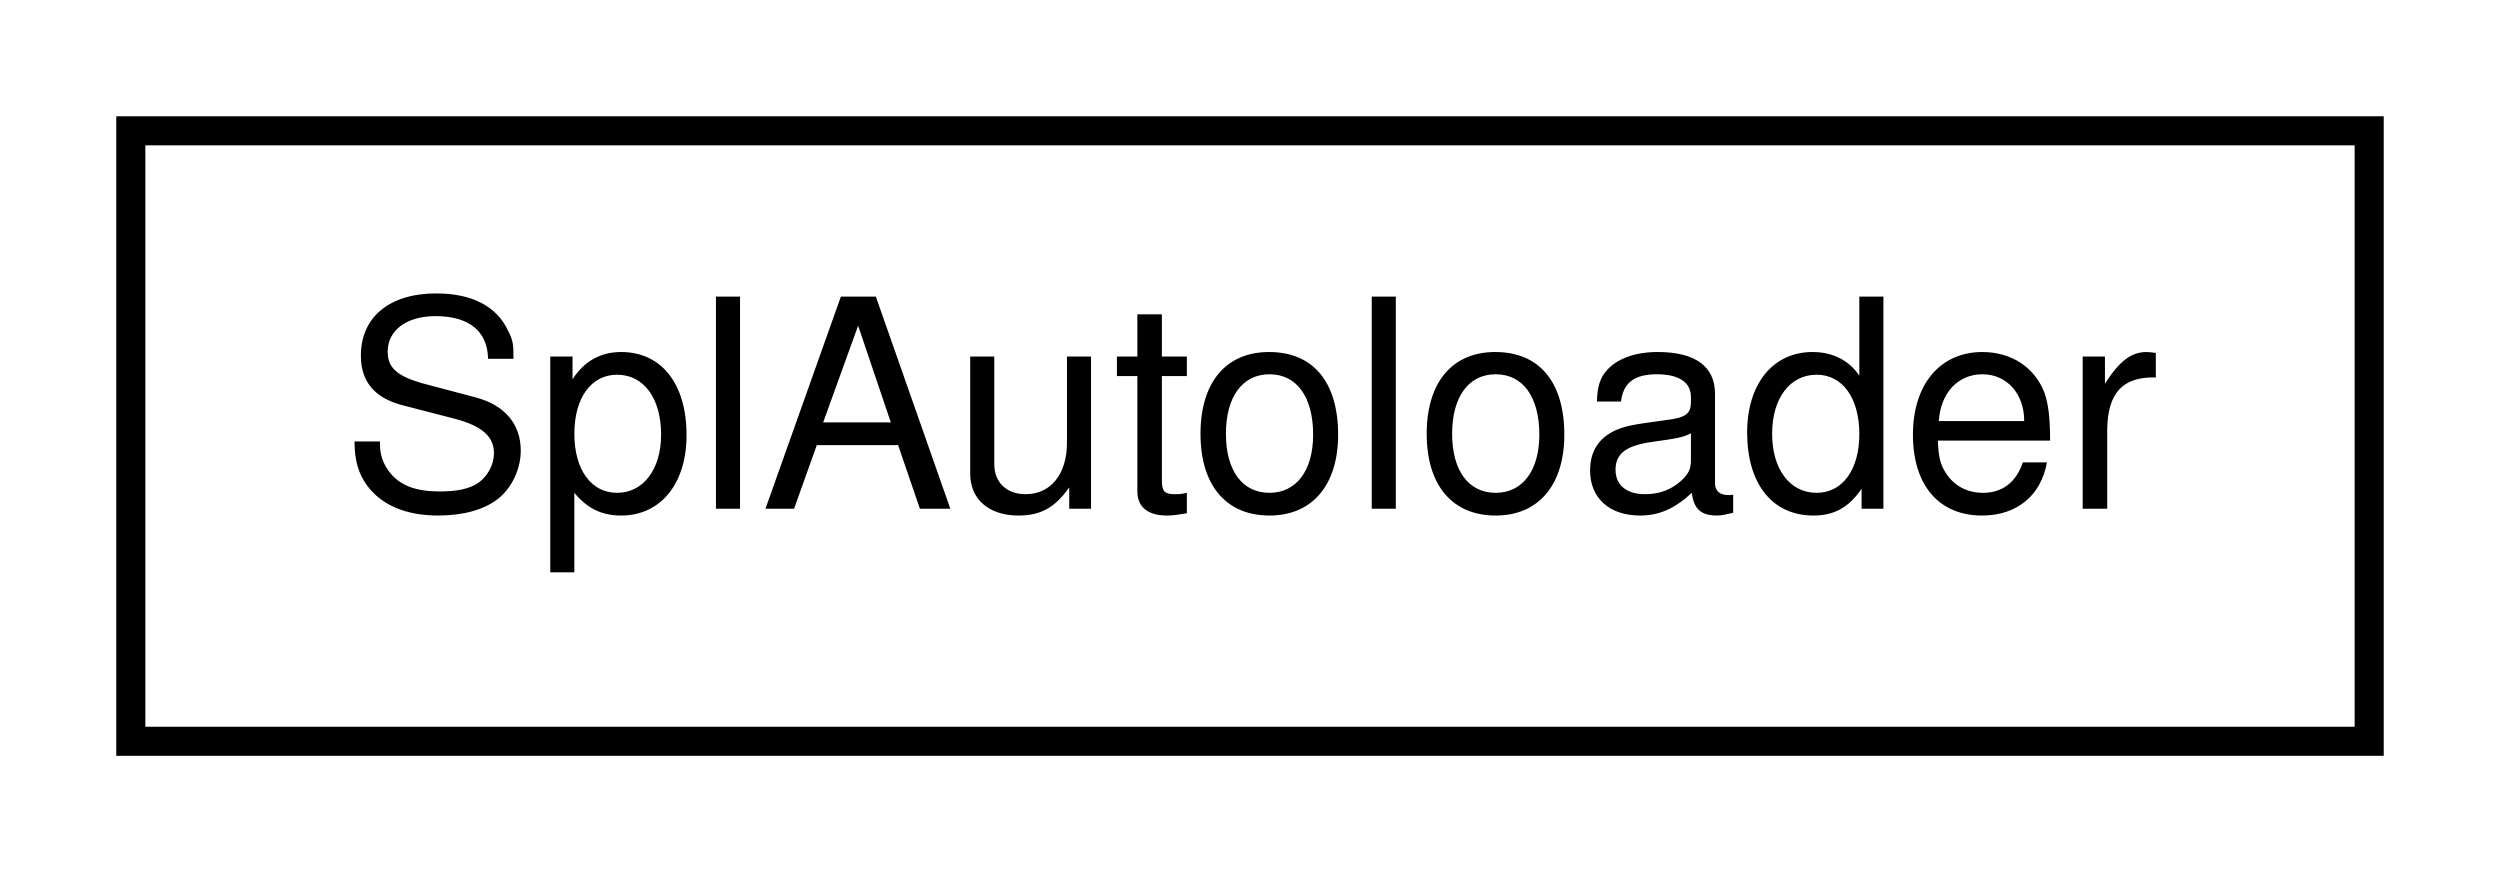
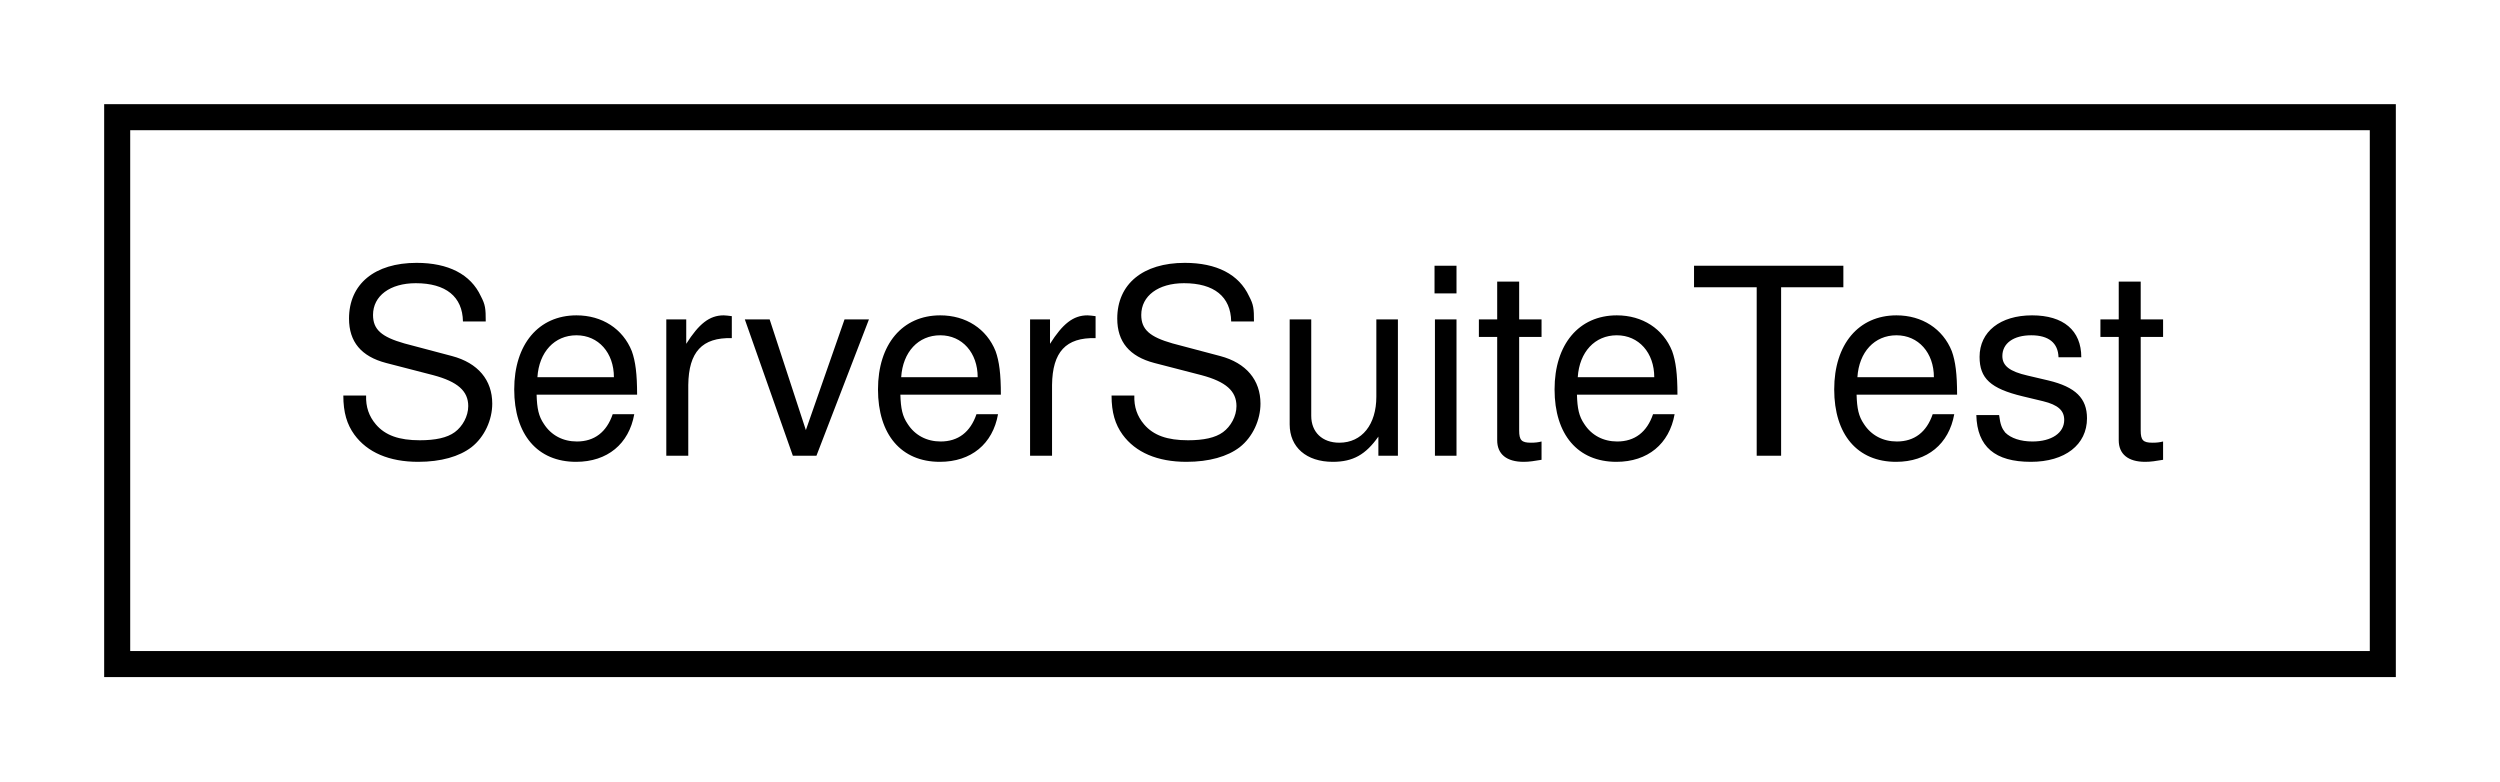
- <svg xmlns="http://www.w3.org/2000/svg" xmlns:xlink="http://www.w3.org/1999/xlink" width="86pt" height="30pt" viewBox="0.00 0.00 86.00 30.00">
+ <svg xmlns="http://www.w3.org/2000/svg" xmlns:xlink="http://www.w3.org/1999/xlink" width="96pt" height="30pt" viewBox="0.00 0.00 96.00 30.00">
  <g id="graph1" class="graph" transform="scale(1 1) rotate(0) translate(4 26)">
-     <polygon fill="white" stroke="white" points="-4,5 -4,-26 83,-26 83,5 -4,5" />
+     <polygon fill="white" stroke="white" points="-4,5 -4,-26 93,-26 93,5 -4,5" />
    <g id="node1" class="node">
-       <a xlink:href="d3/dce/interface_spl_autoloader.html" target="_top" xlink:title="SplAutoloader">
-         <polygon fill="white" stroke="black" points="0.5,-0.5 0.5,-21.5 77.5,-21.5 77.5,-0.5 0.5,-0.5" />
-         <text text-anchor="middle" x="39" y="-8.5" font-family="Helvetica,sans-Serif" font-size="10.00">SplAutoloader</text>
+       <a xlink:href="d9/d4c/class_server_suite_test.html" target="_top" xlink:title="ServerSuiteTest">
+         <polygon fill="white" stroke="black" points="0.5,-0.5 0.5,-21.5 87.5,-21.5 87.5,-0.5 0.5,-0.5" />
+         <text text-anchor="middle" x="44" y="-8.5" font-family="Helvetica,sans-Serif" font-size="10.00">ServerSuiteTest</text>
      </a>
    </g>
  </g>
</svg>
